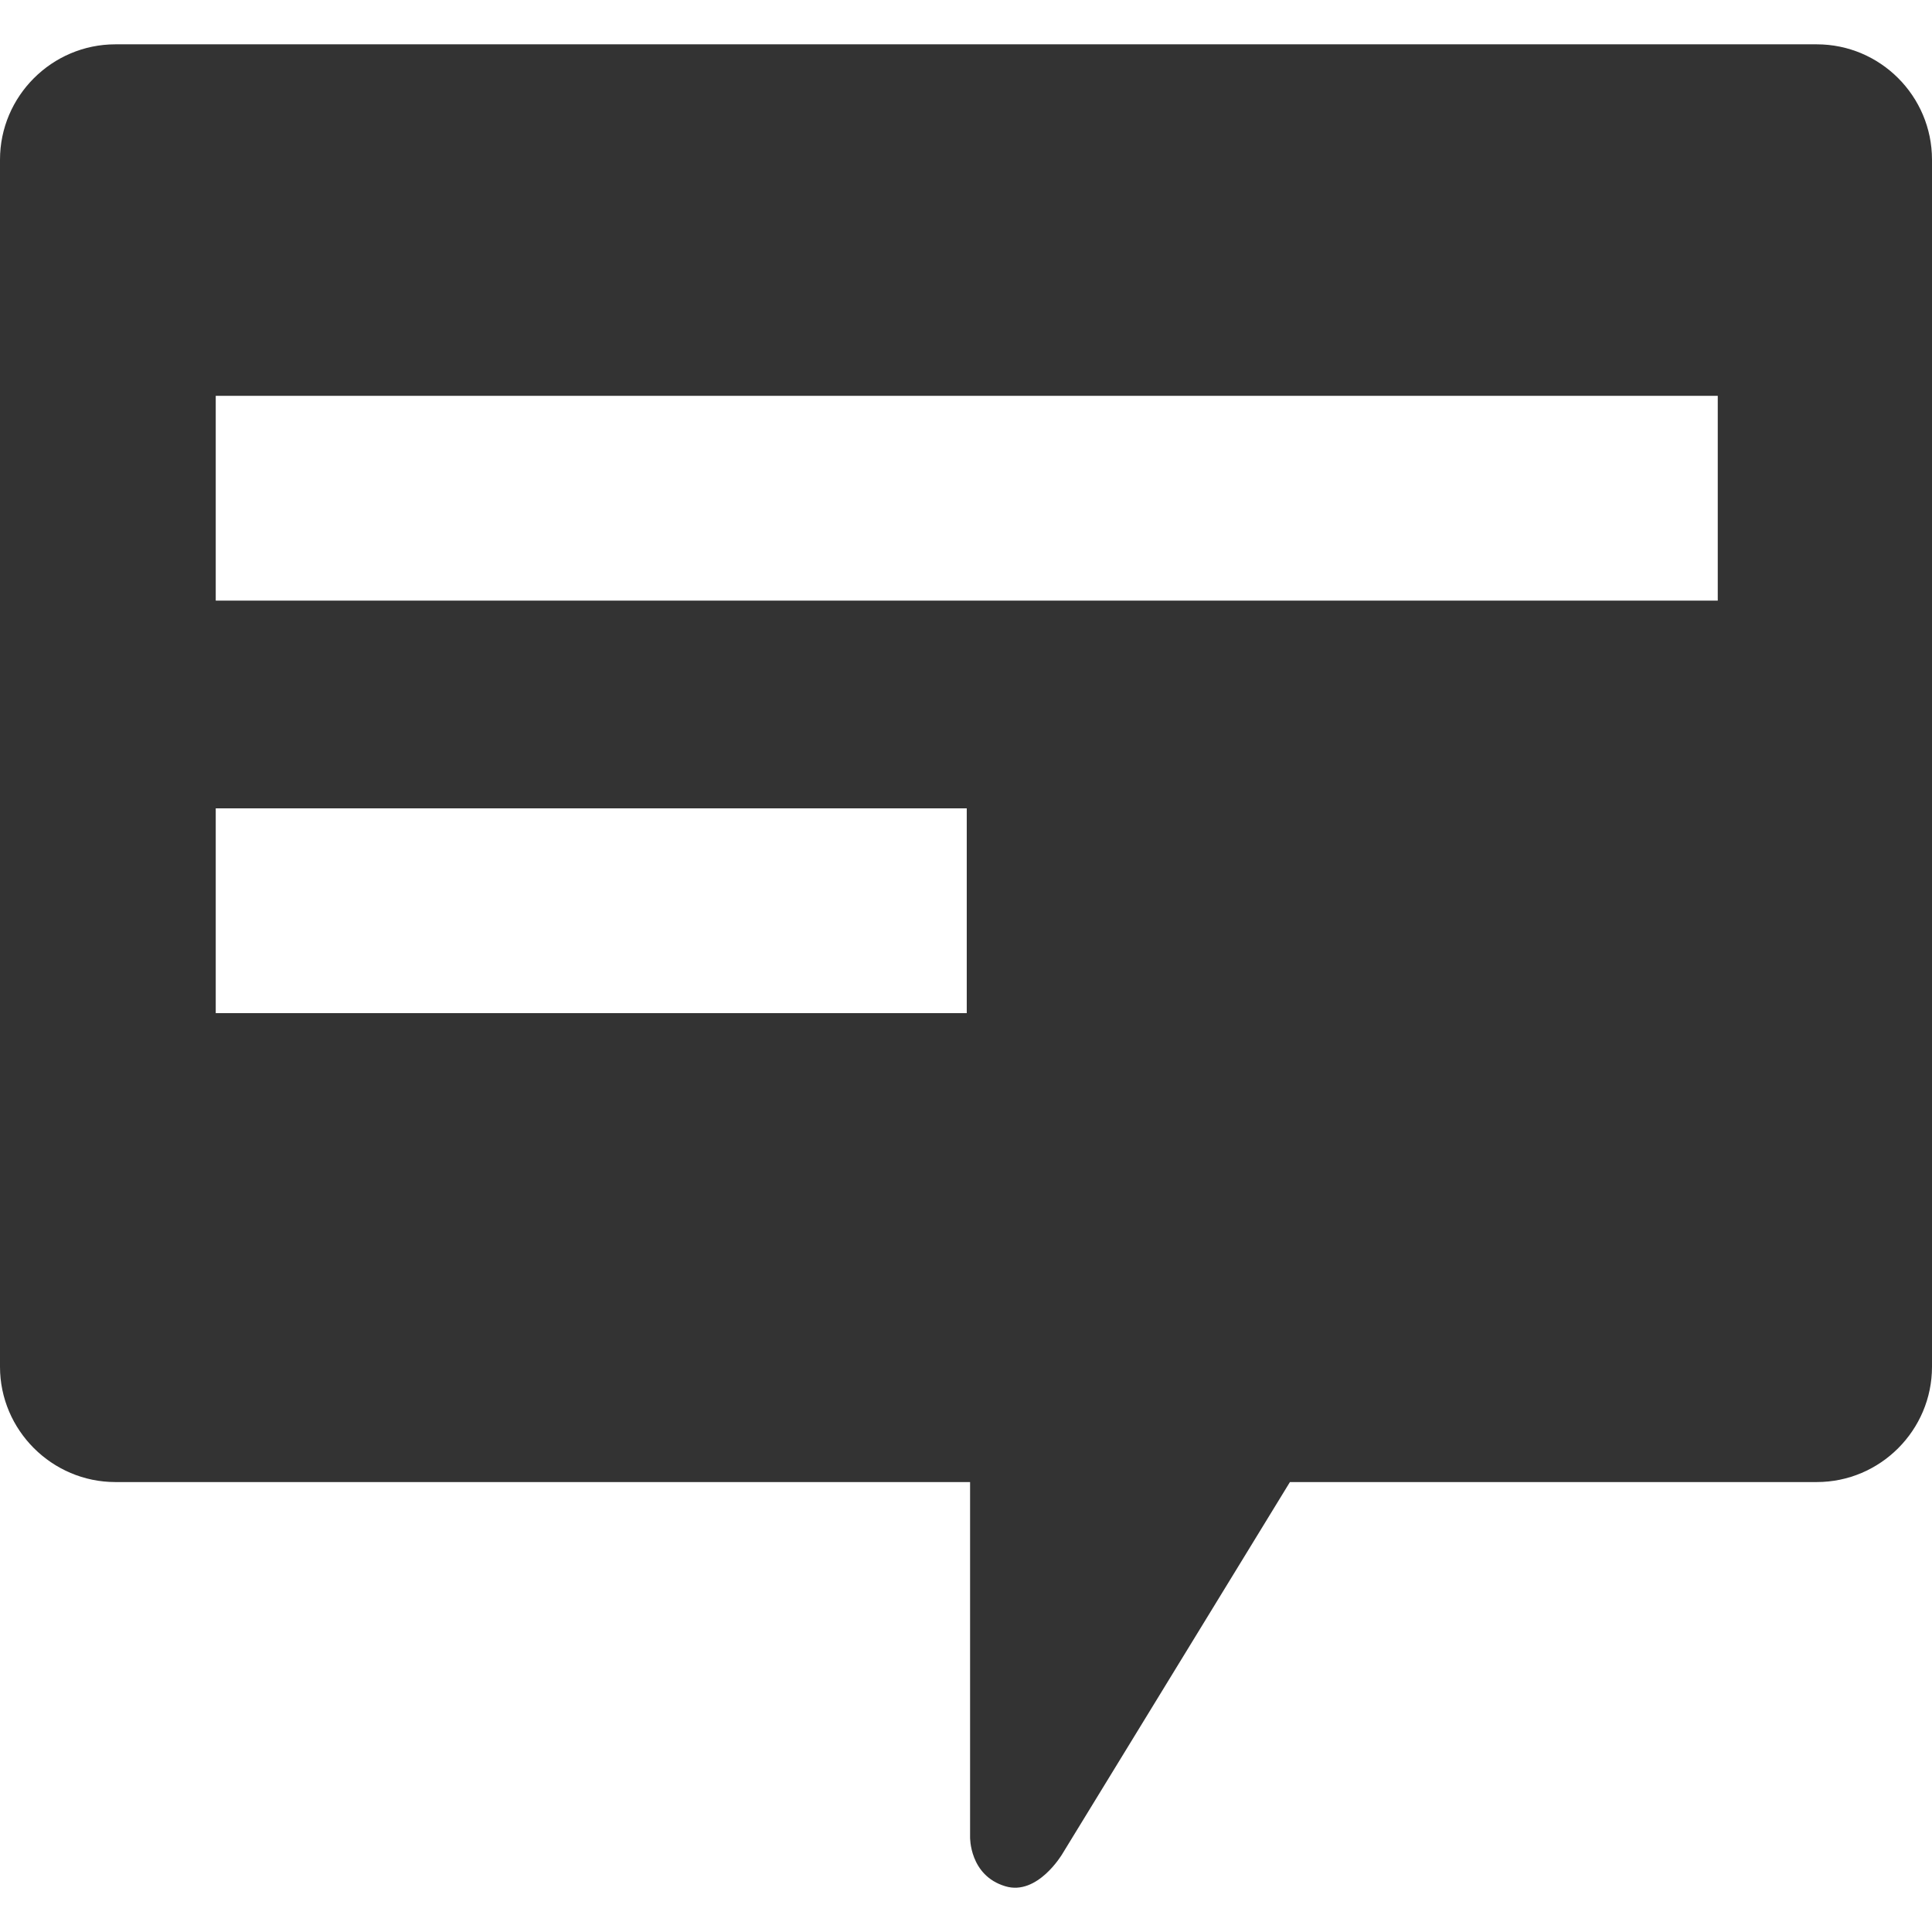
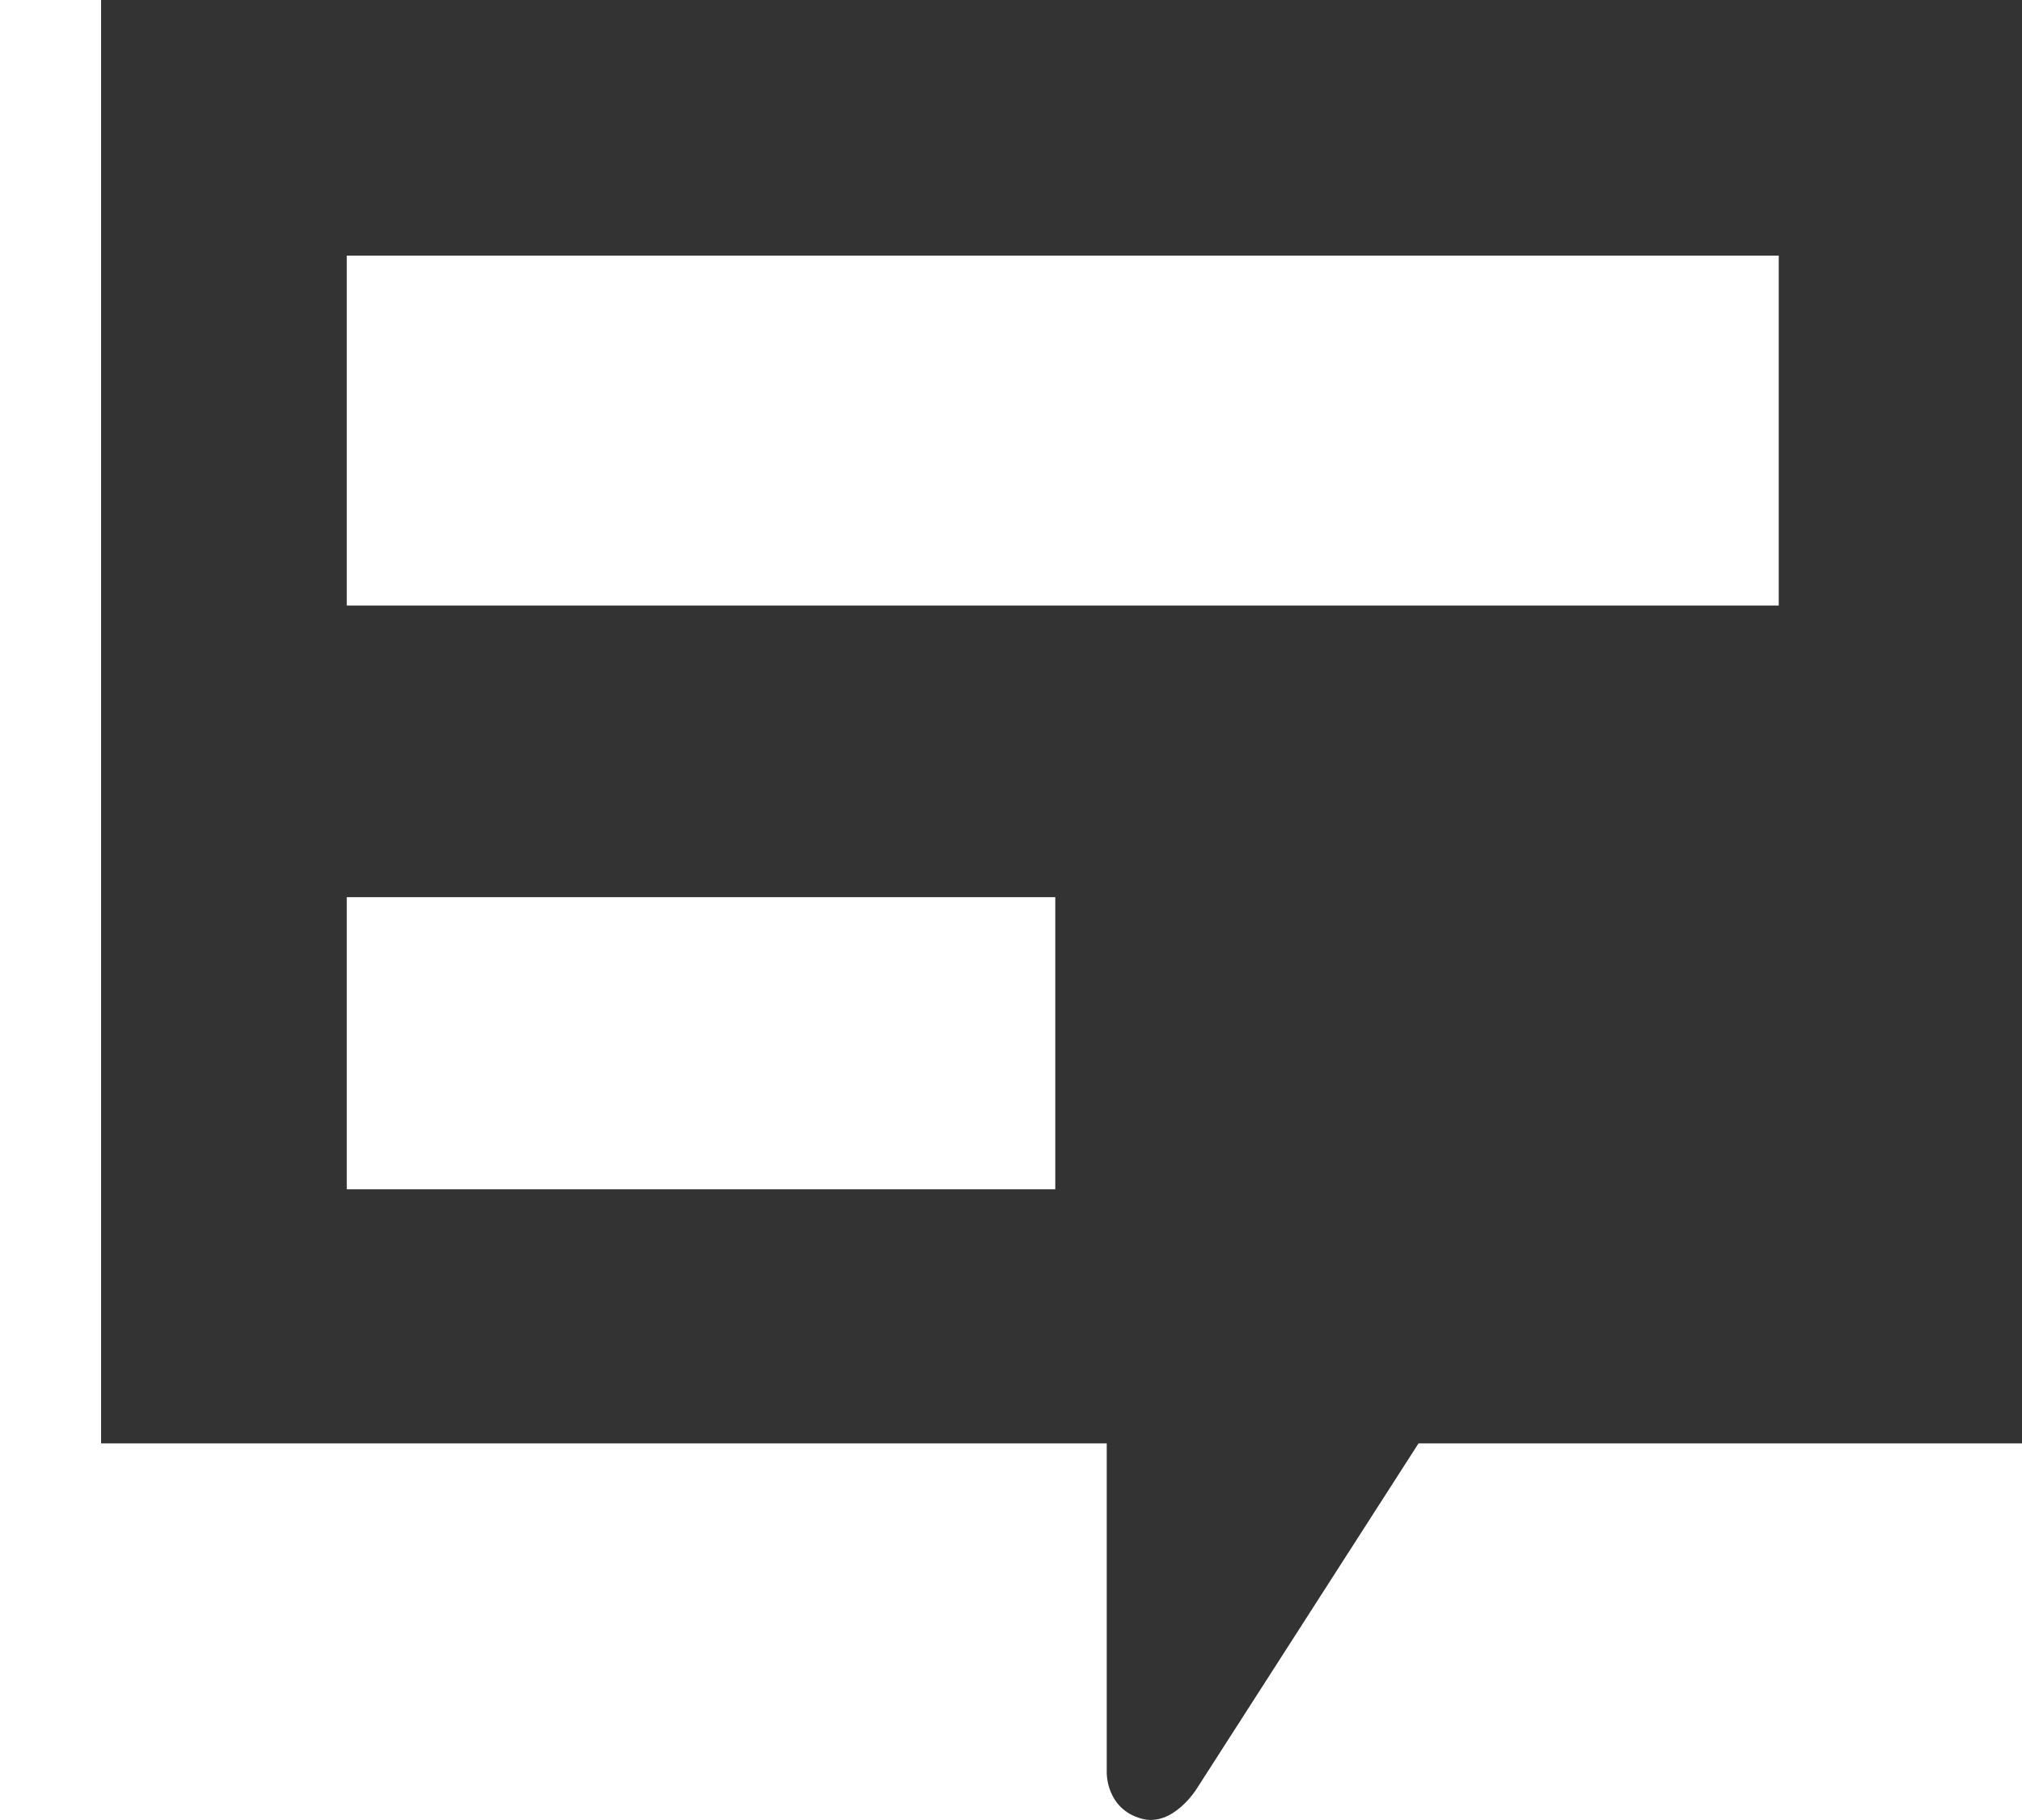
- <svg xmlns="http://www.w3.org/2000/svg" version="1.1" id="icon-s-chat-layer" x="0px" y="0px" width="18px" height="18px" viewBox="0 0 18 18" style="enable-background:new 0 0 18 18;" xml:space="preserve">
+ <svg xmlns="http://www.w3.org/2000/svg" version="1.1" id="icon-s-chat-layer" x="0px" y="0px" width="20px" height="18px" viewBox="0 0 20 18" style="enable-background:new 0 0 20 18;" xml:space="preserve">
  <g id="icon-s-chat">
-     <rect style="fill:none;" width="18" height="18" />
-     <path style="fill:#333333;" d="M16.926,0.413H1.075C0.484,0.413,0,0.896,0,1.488v11.246c0,0.59,0.484,1.074,1.075,1.074h7.963   v3.307c0,0-0.008,0.359,0.329,0.459c0.299,0.09,0.529-0.299,0.529-0.299l2.122-3.467h4.908c0.593,0,1.074-0.484,1.074-1.074V1.488   C18,0.896,17.519,0.413,16.926,0.413z M9.007,9.439H2.01V7.531h6.997V9.439z M16.004,5.596H2.01V3.688h13.994V5.596z" />
+     <path style="fill:#333333;" d="M1,0v14.275h9.947v3.258c0,0-0.008,0.354,0.341,0.453c0.312,0.089,0.548-0.294,0.548-0.294   l2.195-3.417h5.992V0H1z M3.43,2.528h14.164v3.461H3.43V2.528z M3.43,8.873h7.008v2.889H3.43V8.873z" />
  </g>
</svg>
